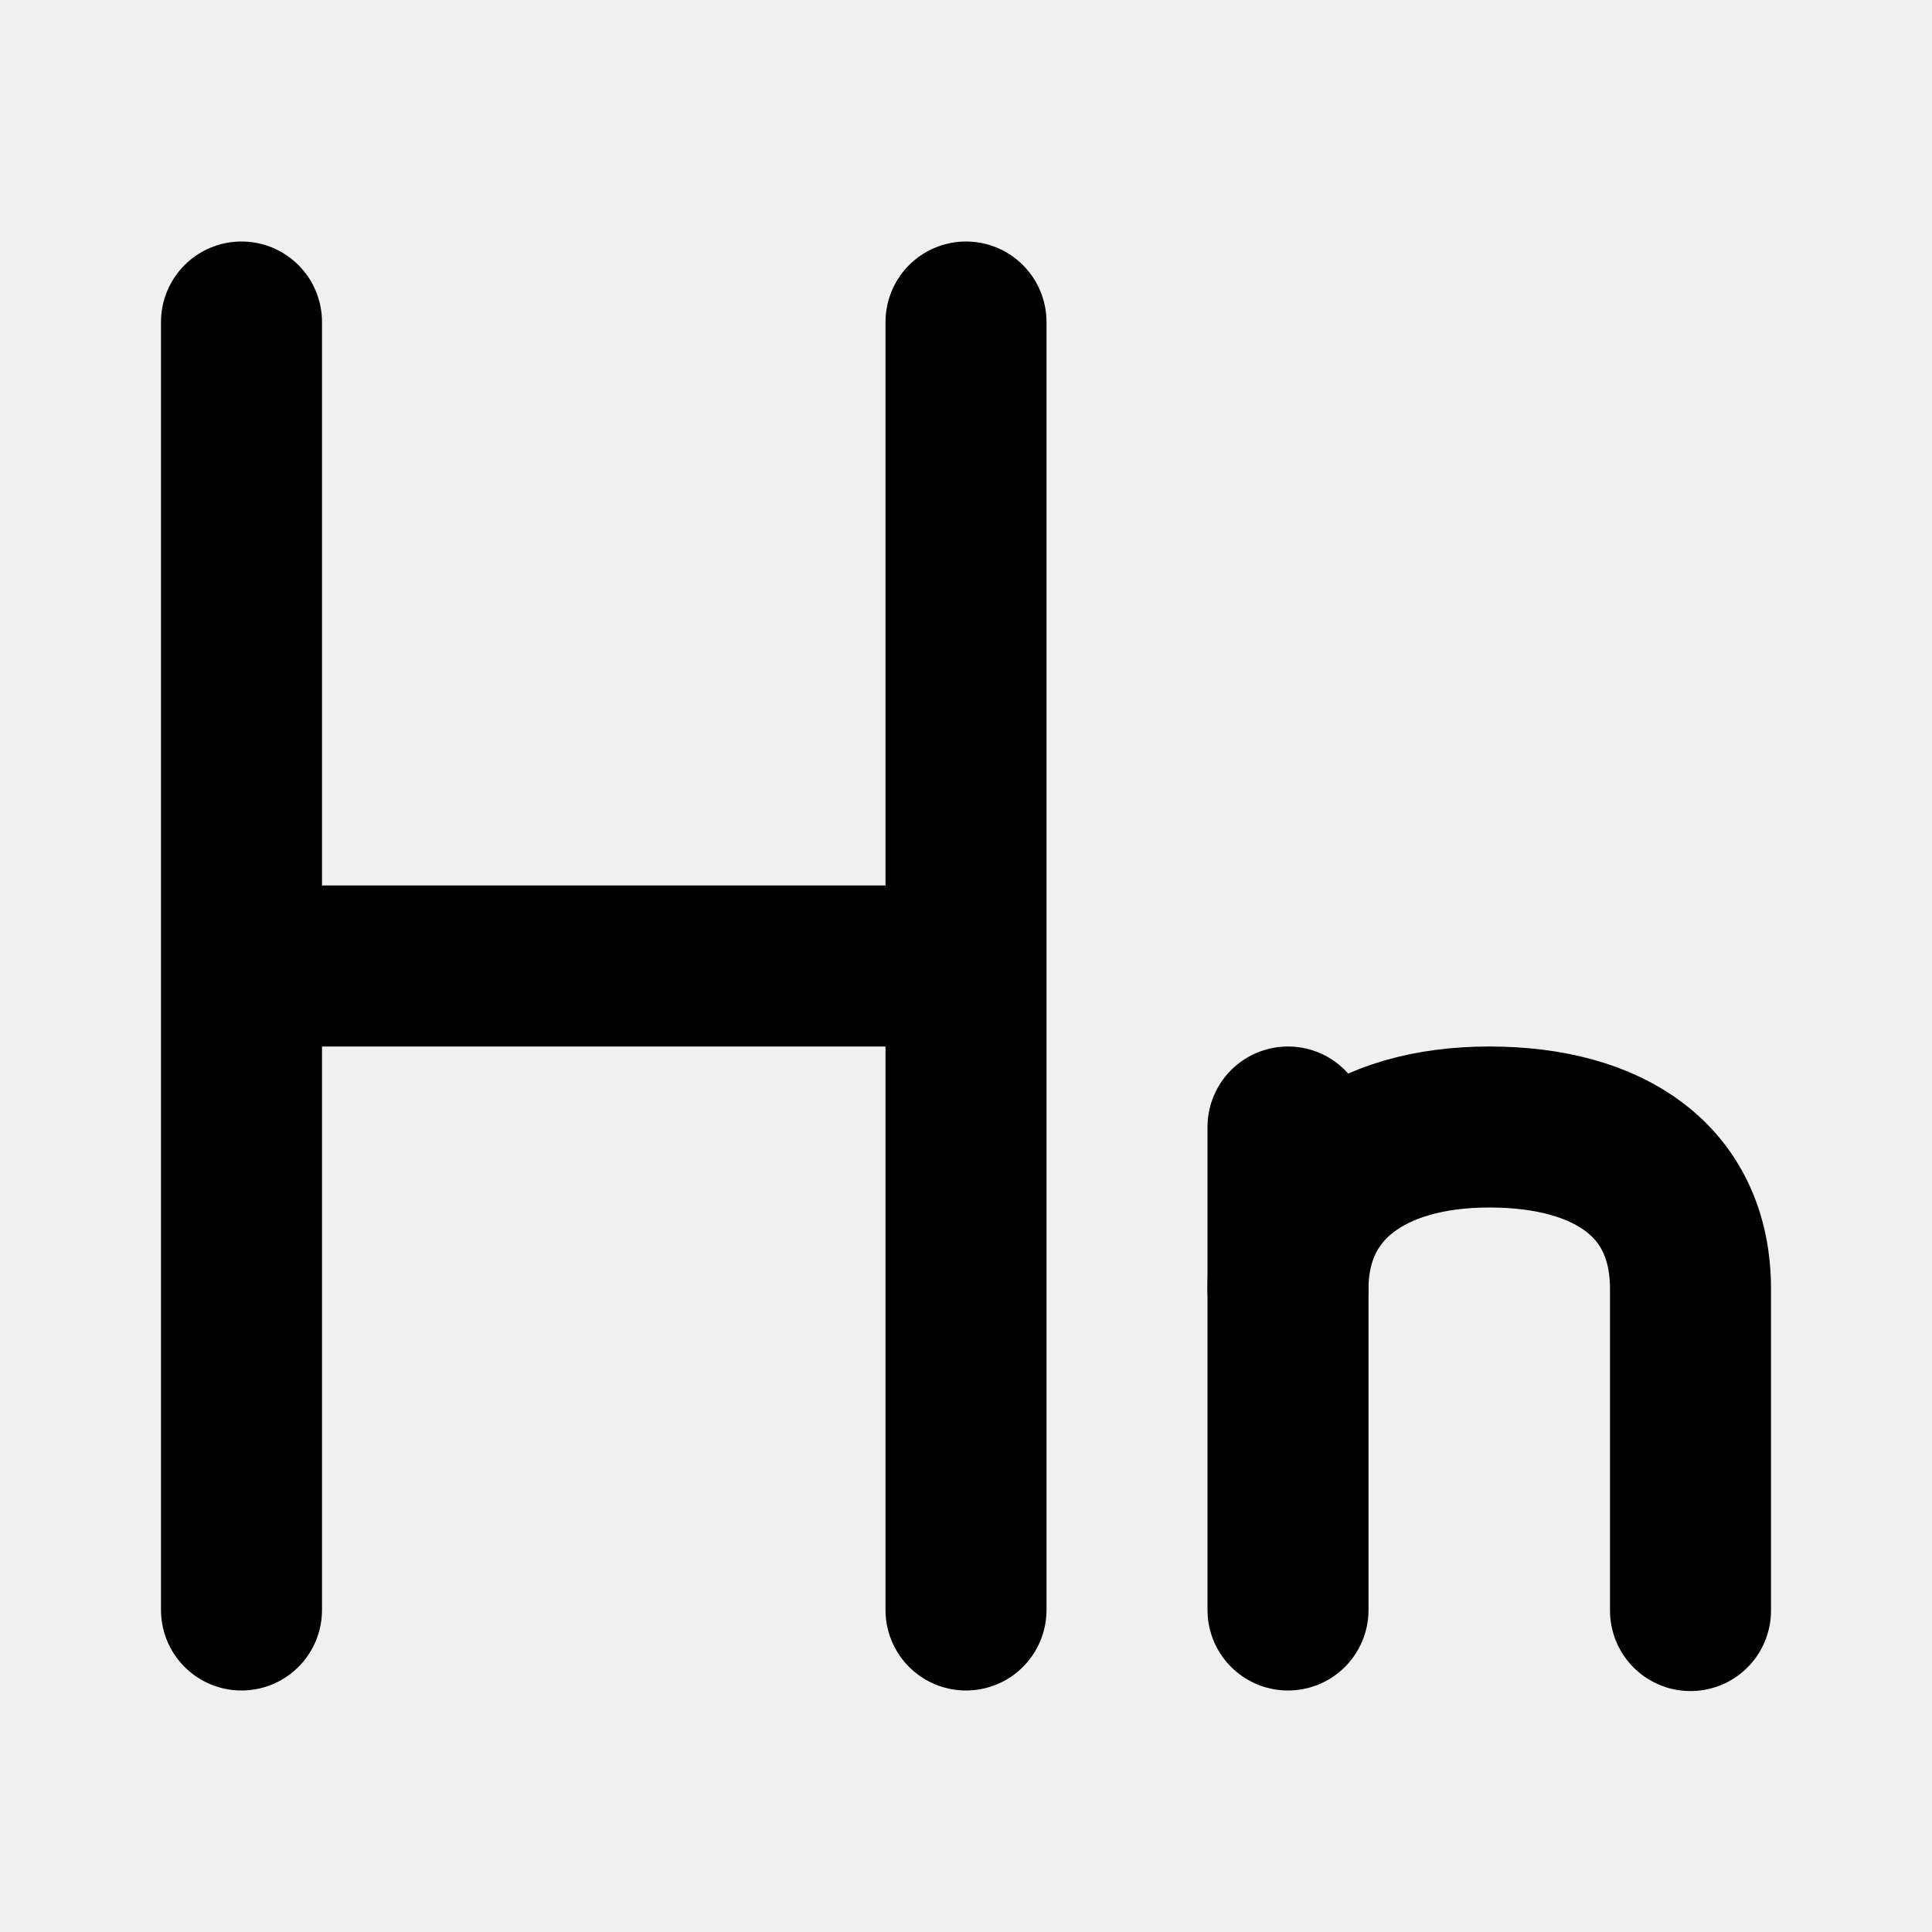
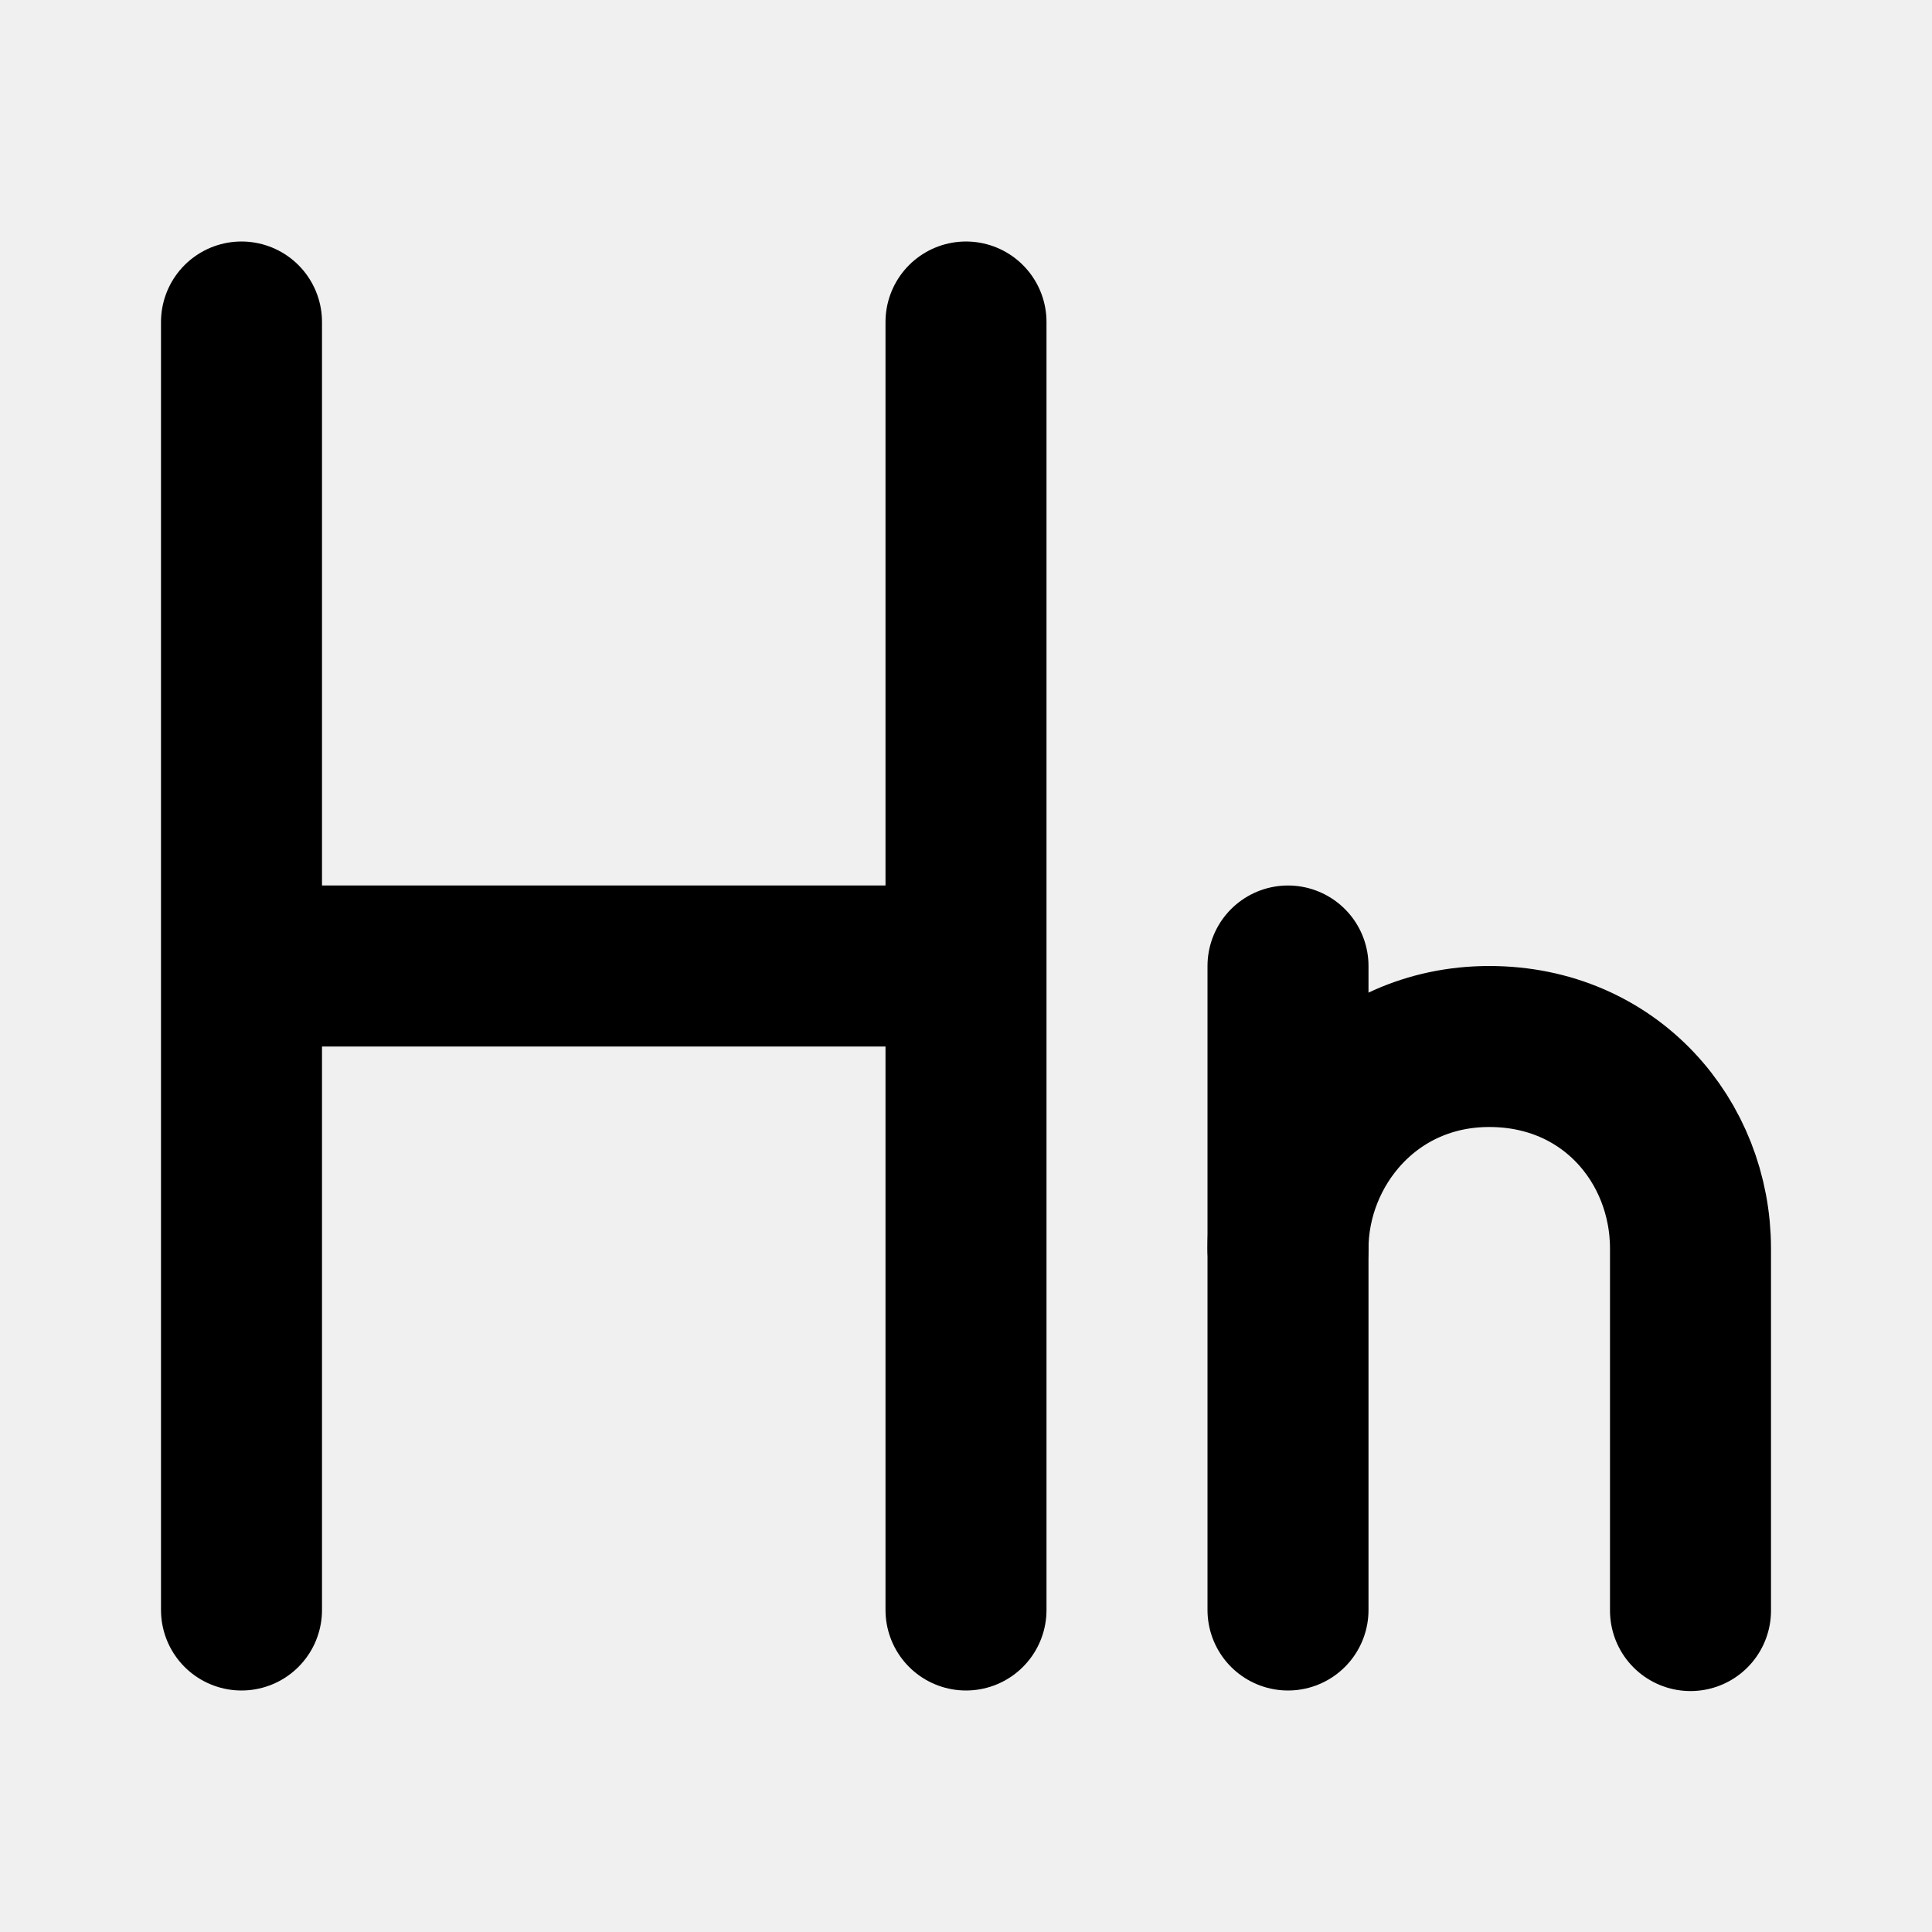
<svg xmlns="http://www.w3.org/2000/svg" width="48" height="48" viewBox="0 0 48 48" fill="none">
-   <rect width="48" height="48" fill="white" fill-opacity="0.01" />
  <path d="M6 8V40" stroke="black" stroke-width="4" stroke-linecap="round" stroke-linejoin="round" />
  <path d="M24 8V40" stroke="black" stroke-width="4" stroke-linecap="round" stroke-linejoin="round" />
  <path d="M7 24H23" stroke="black" stroke-width="4" stroke-linecap="round" stroke-linejoin="round" />
-   <path d="M32 28V40" stroke="black" stroke-width="4" stroke-linecap="round" />
-   <path d="M32 32.024C32 29.46 34 28 37 28C40 28 42 29.358 42 32.024C42 33.801 42 36.464 42 40.014" stroke="black" stroke-width="4" stroke-linecap="round" />
+   <path d="M32 24V40" stroke="black" stroke-width="4" stroke-linecap="round" />
+   <path d="M32 31.024C32 28.46 34 26 37 26C40 26 42 28.358 42 31.024C42 32.801 42 36.464 42 40.014" stroke="black" stroke-width="4" stroke-linecap="round" />
</svg>
